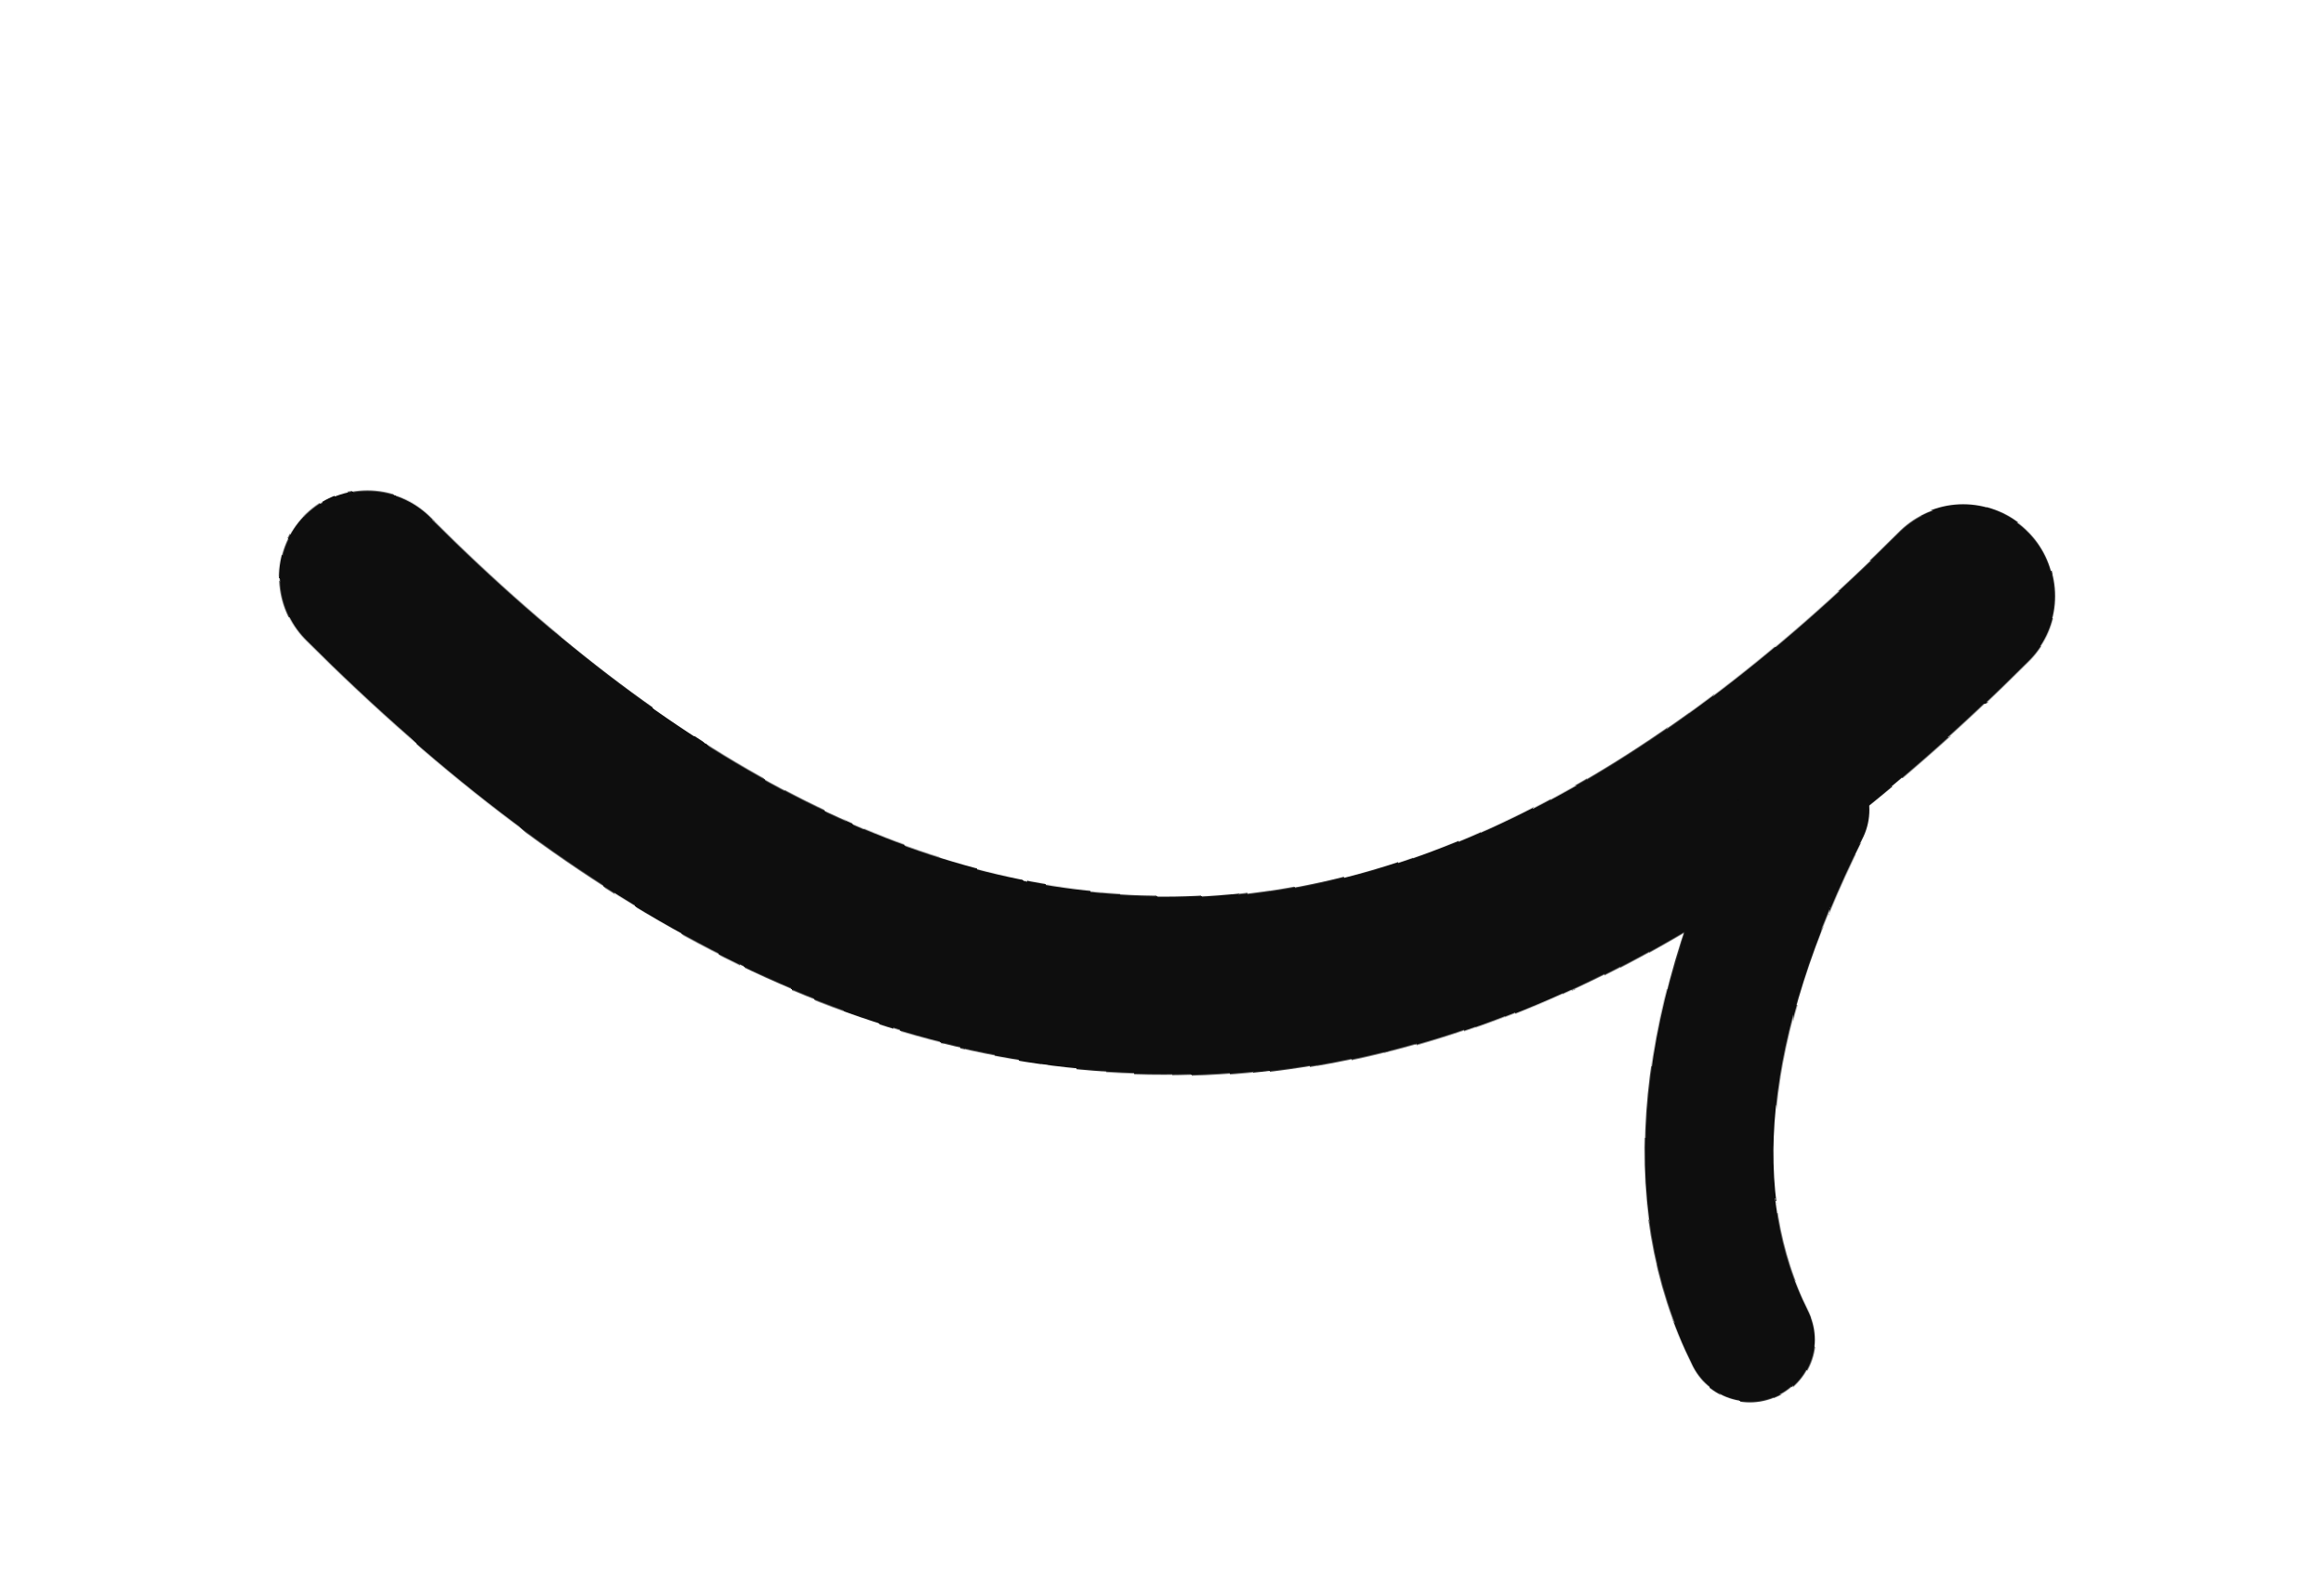
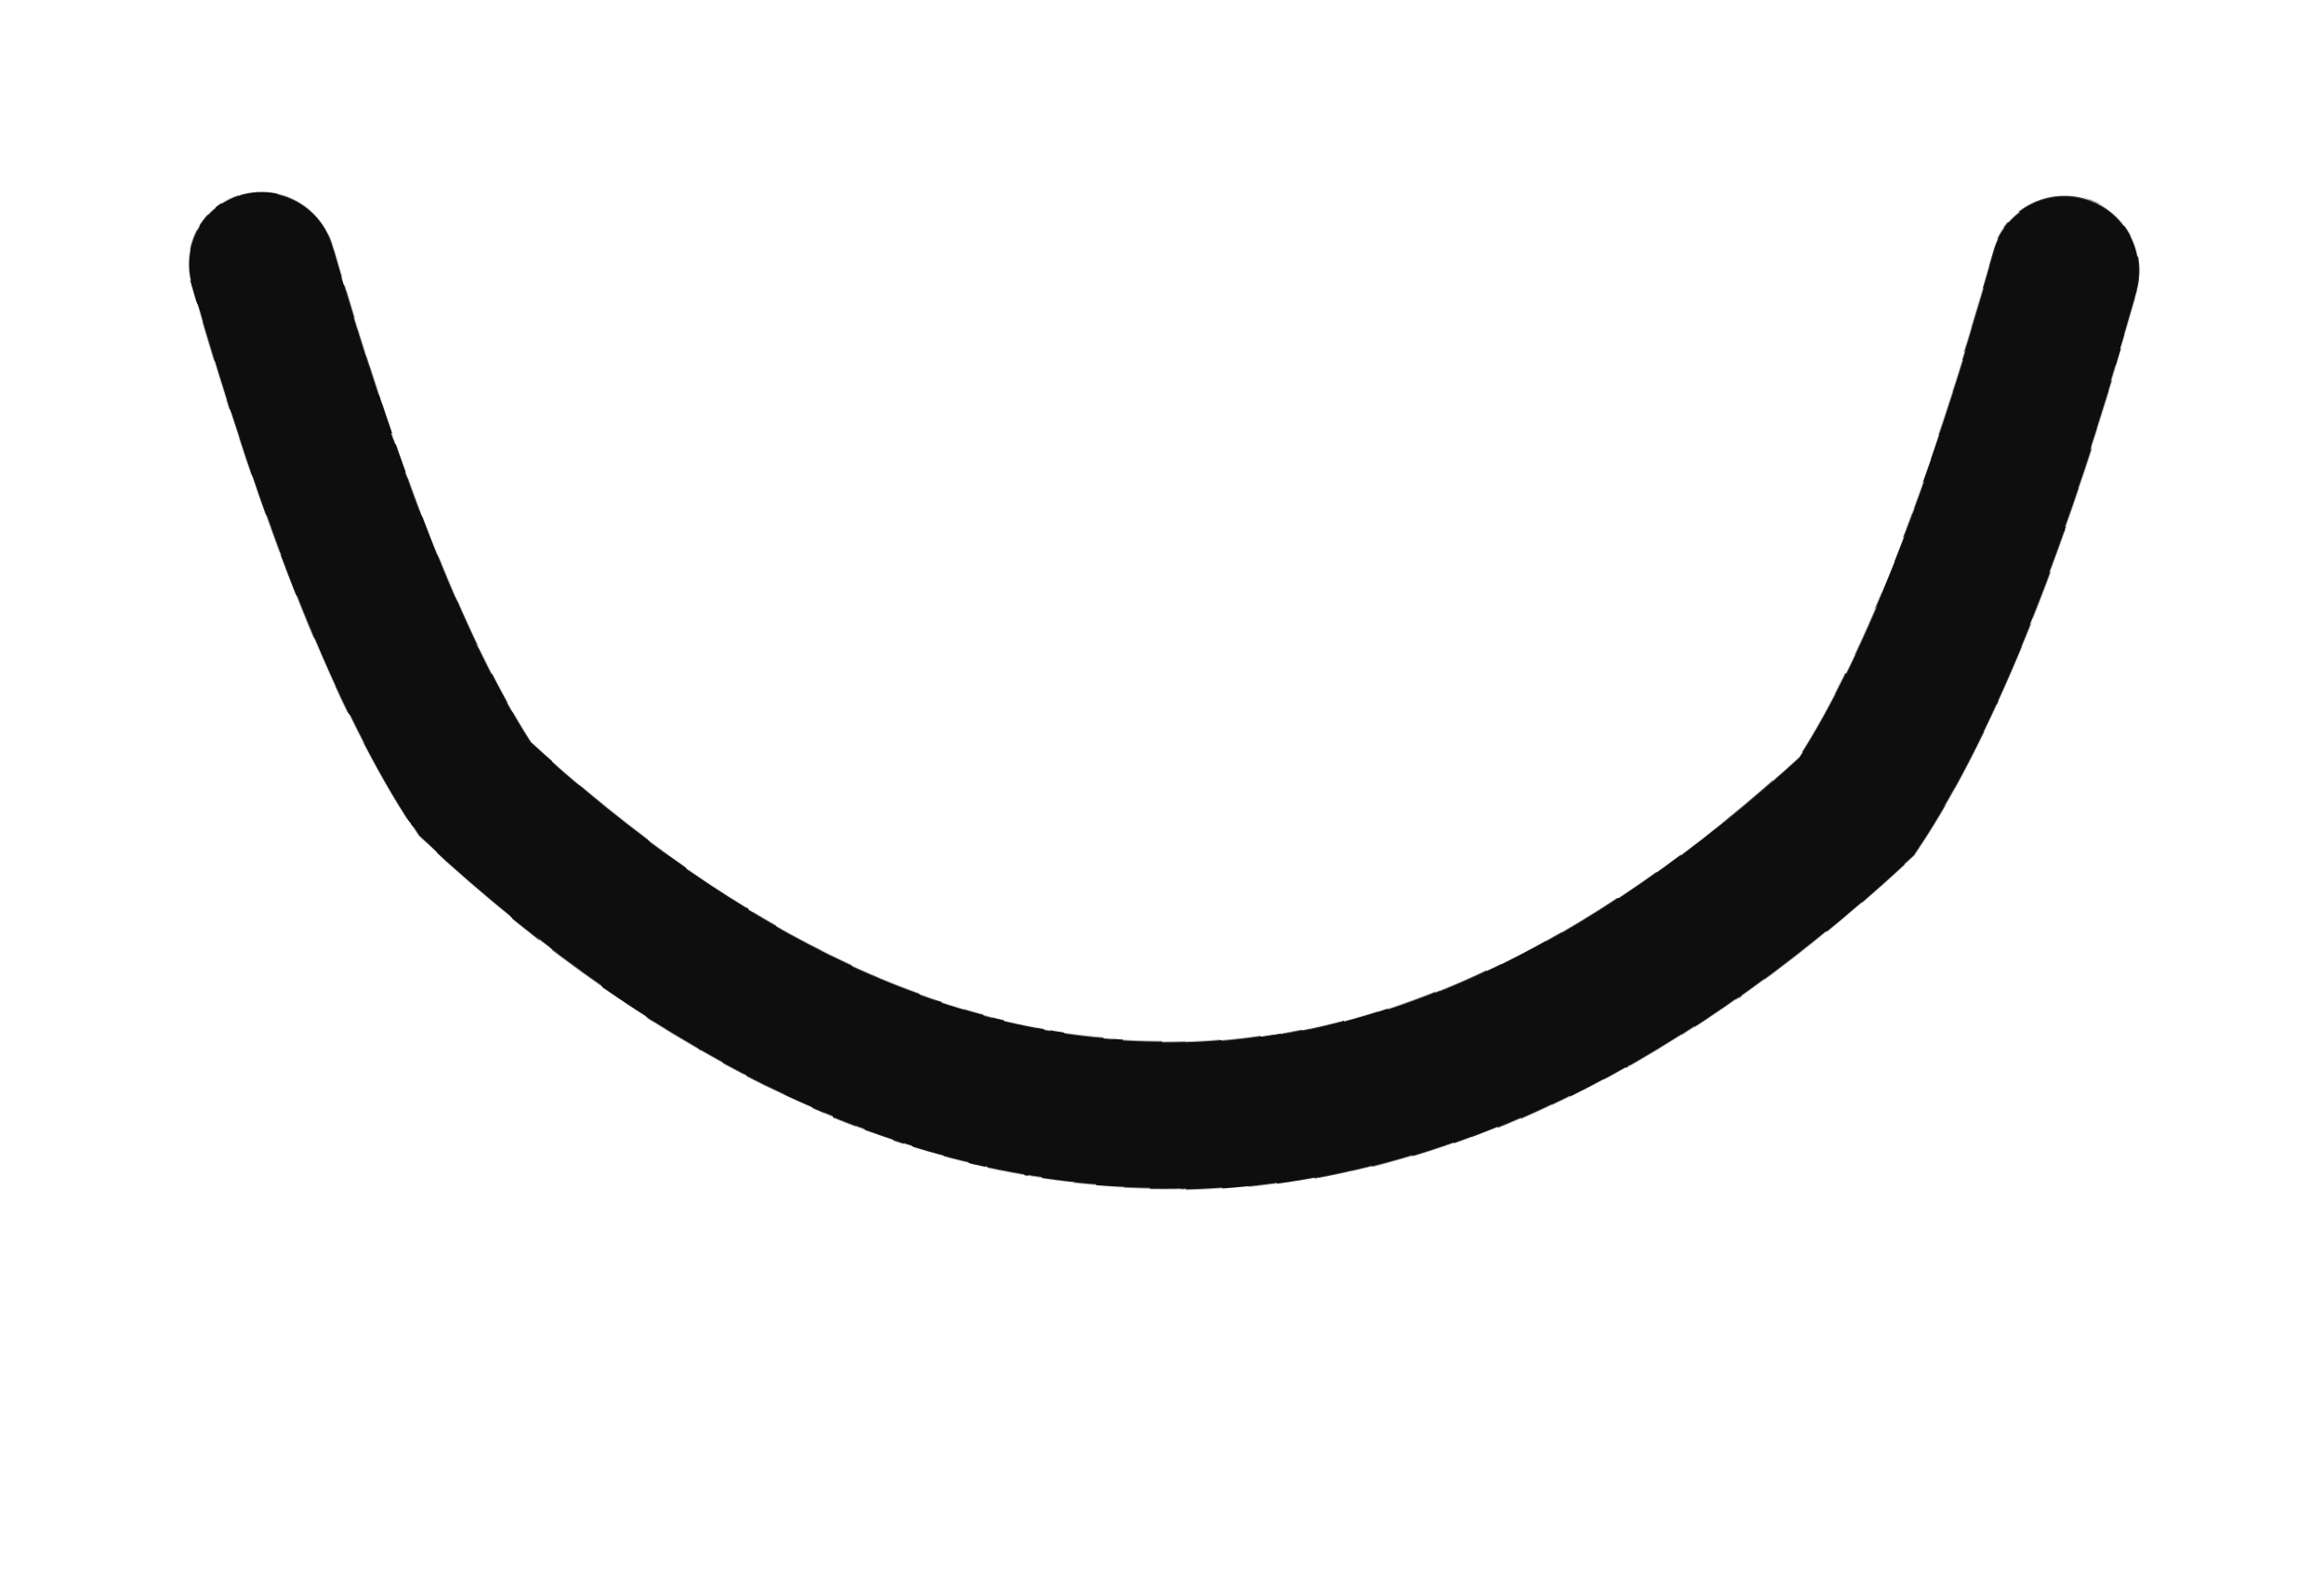
<svg xmlns="http://www.w3.org/2000/svg" viewBox="0 0 44 30" width="44" height="30">
  <defs>
    <filter id="ink" x="-30%" y="-30%" width="160%" height="160%">
      <feTurbulence type="fractalNoise" baseFrequency="0.02" numOctaves="1" seed="3" result="n" />
-       <feDisplacementMap in="SourceGraphic" in2="n" scale="2" xChannelSelector="R" yChannelSelector="G" />
+       <feDisplacementMap in="SourceGraphic" in2="n" scale="1.6" xChannelSelector="R" yChannelSelector="G" />
    </filter>
  </defs>
  <g filter="url(#ink)">
-     <path d="M7 11 Q22 26 37 11" fill="none" stroke="#0e0e0e" stroke-width="3.4" stroke-linecap="round" />
-     <path d="M34 15 Q31 21 33 25" fill="none" stroke="#0e0e0e" stroke-width="2.4" stroke-linecap="round" />
+     <path d="M5 5 Q7 12 9 15 Q22 27 35 15 Q37 12 39 5" fill="none" stroke="#0e0e0e" stroke-width="2.8" stroke-linecap="round" />
  </g>
</svg>
